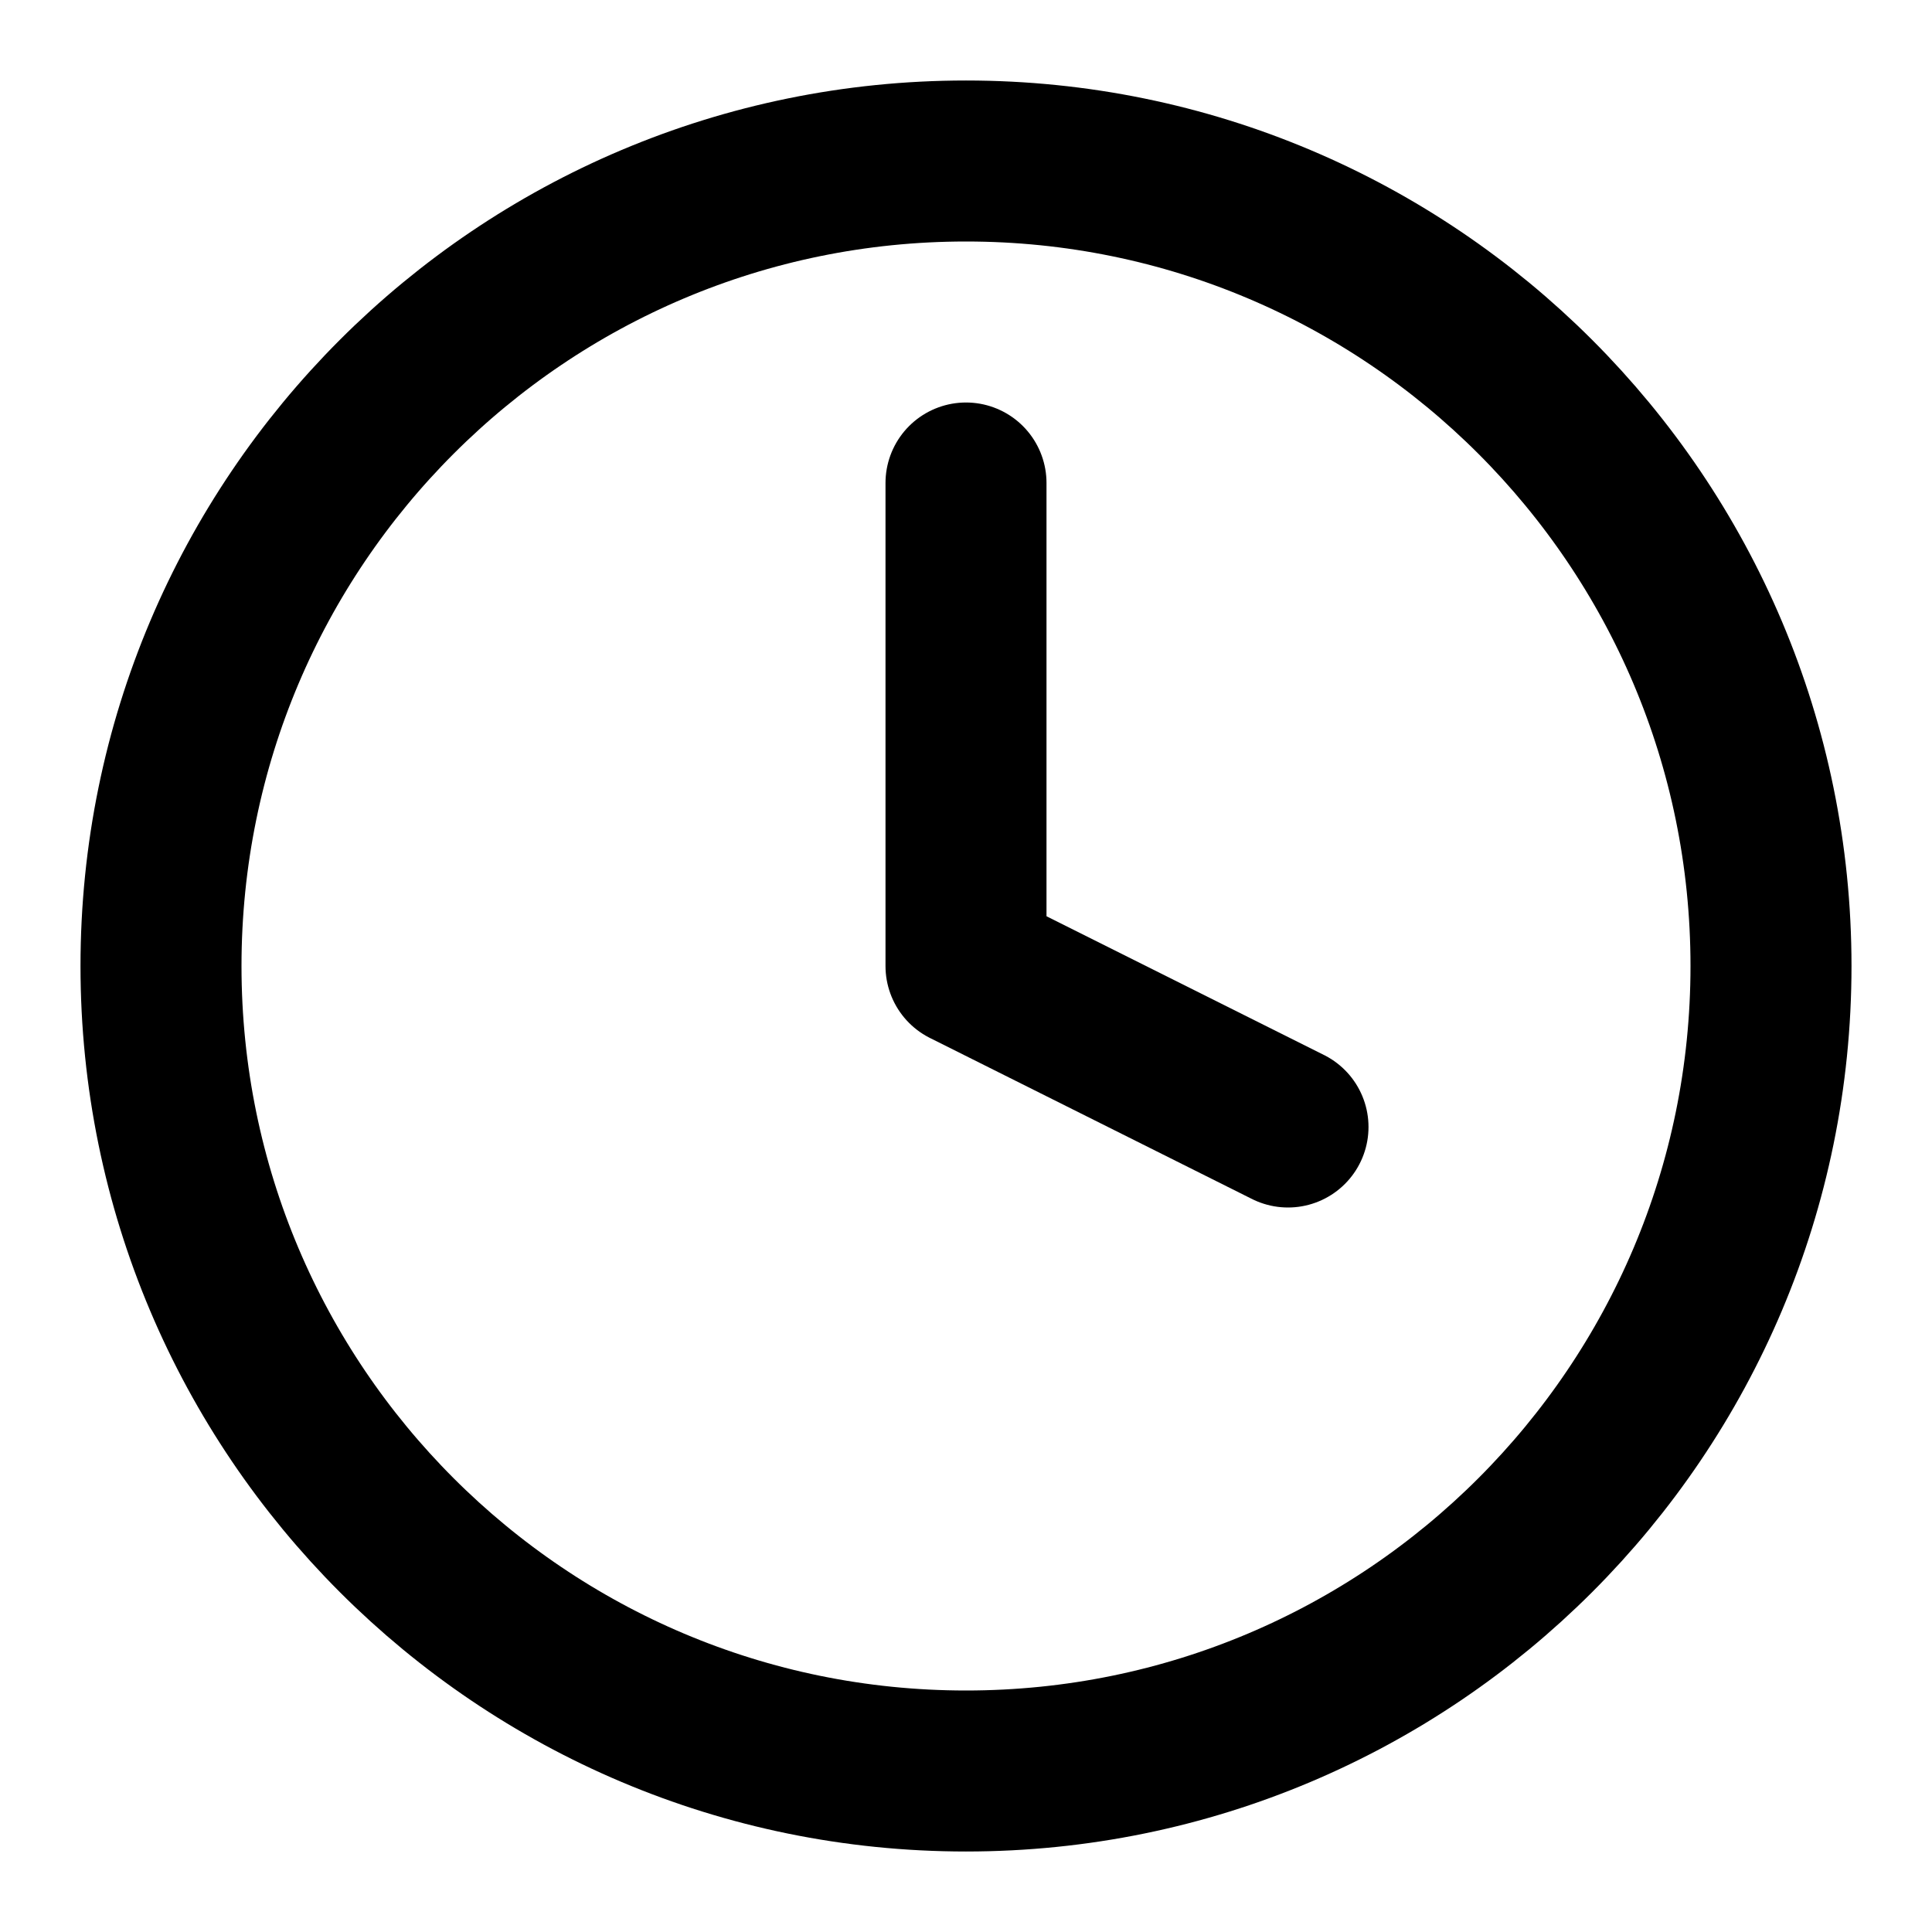
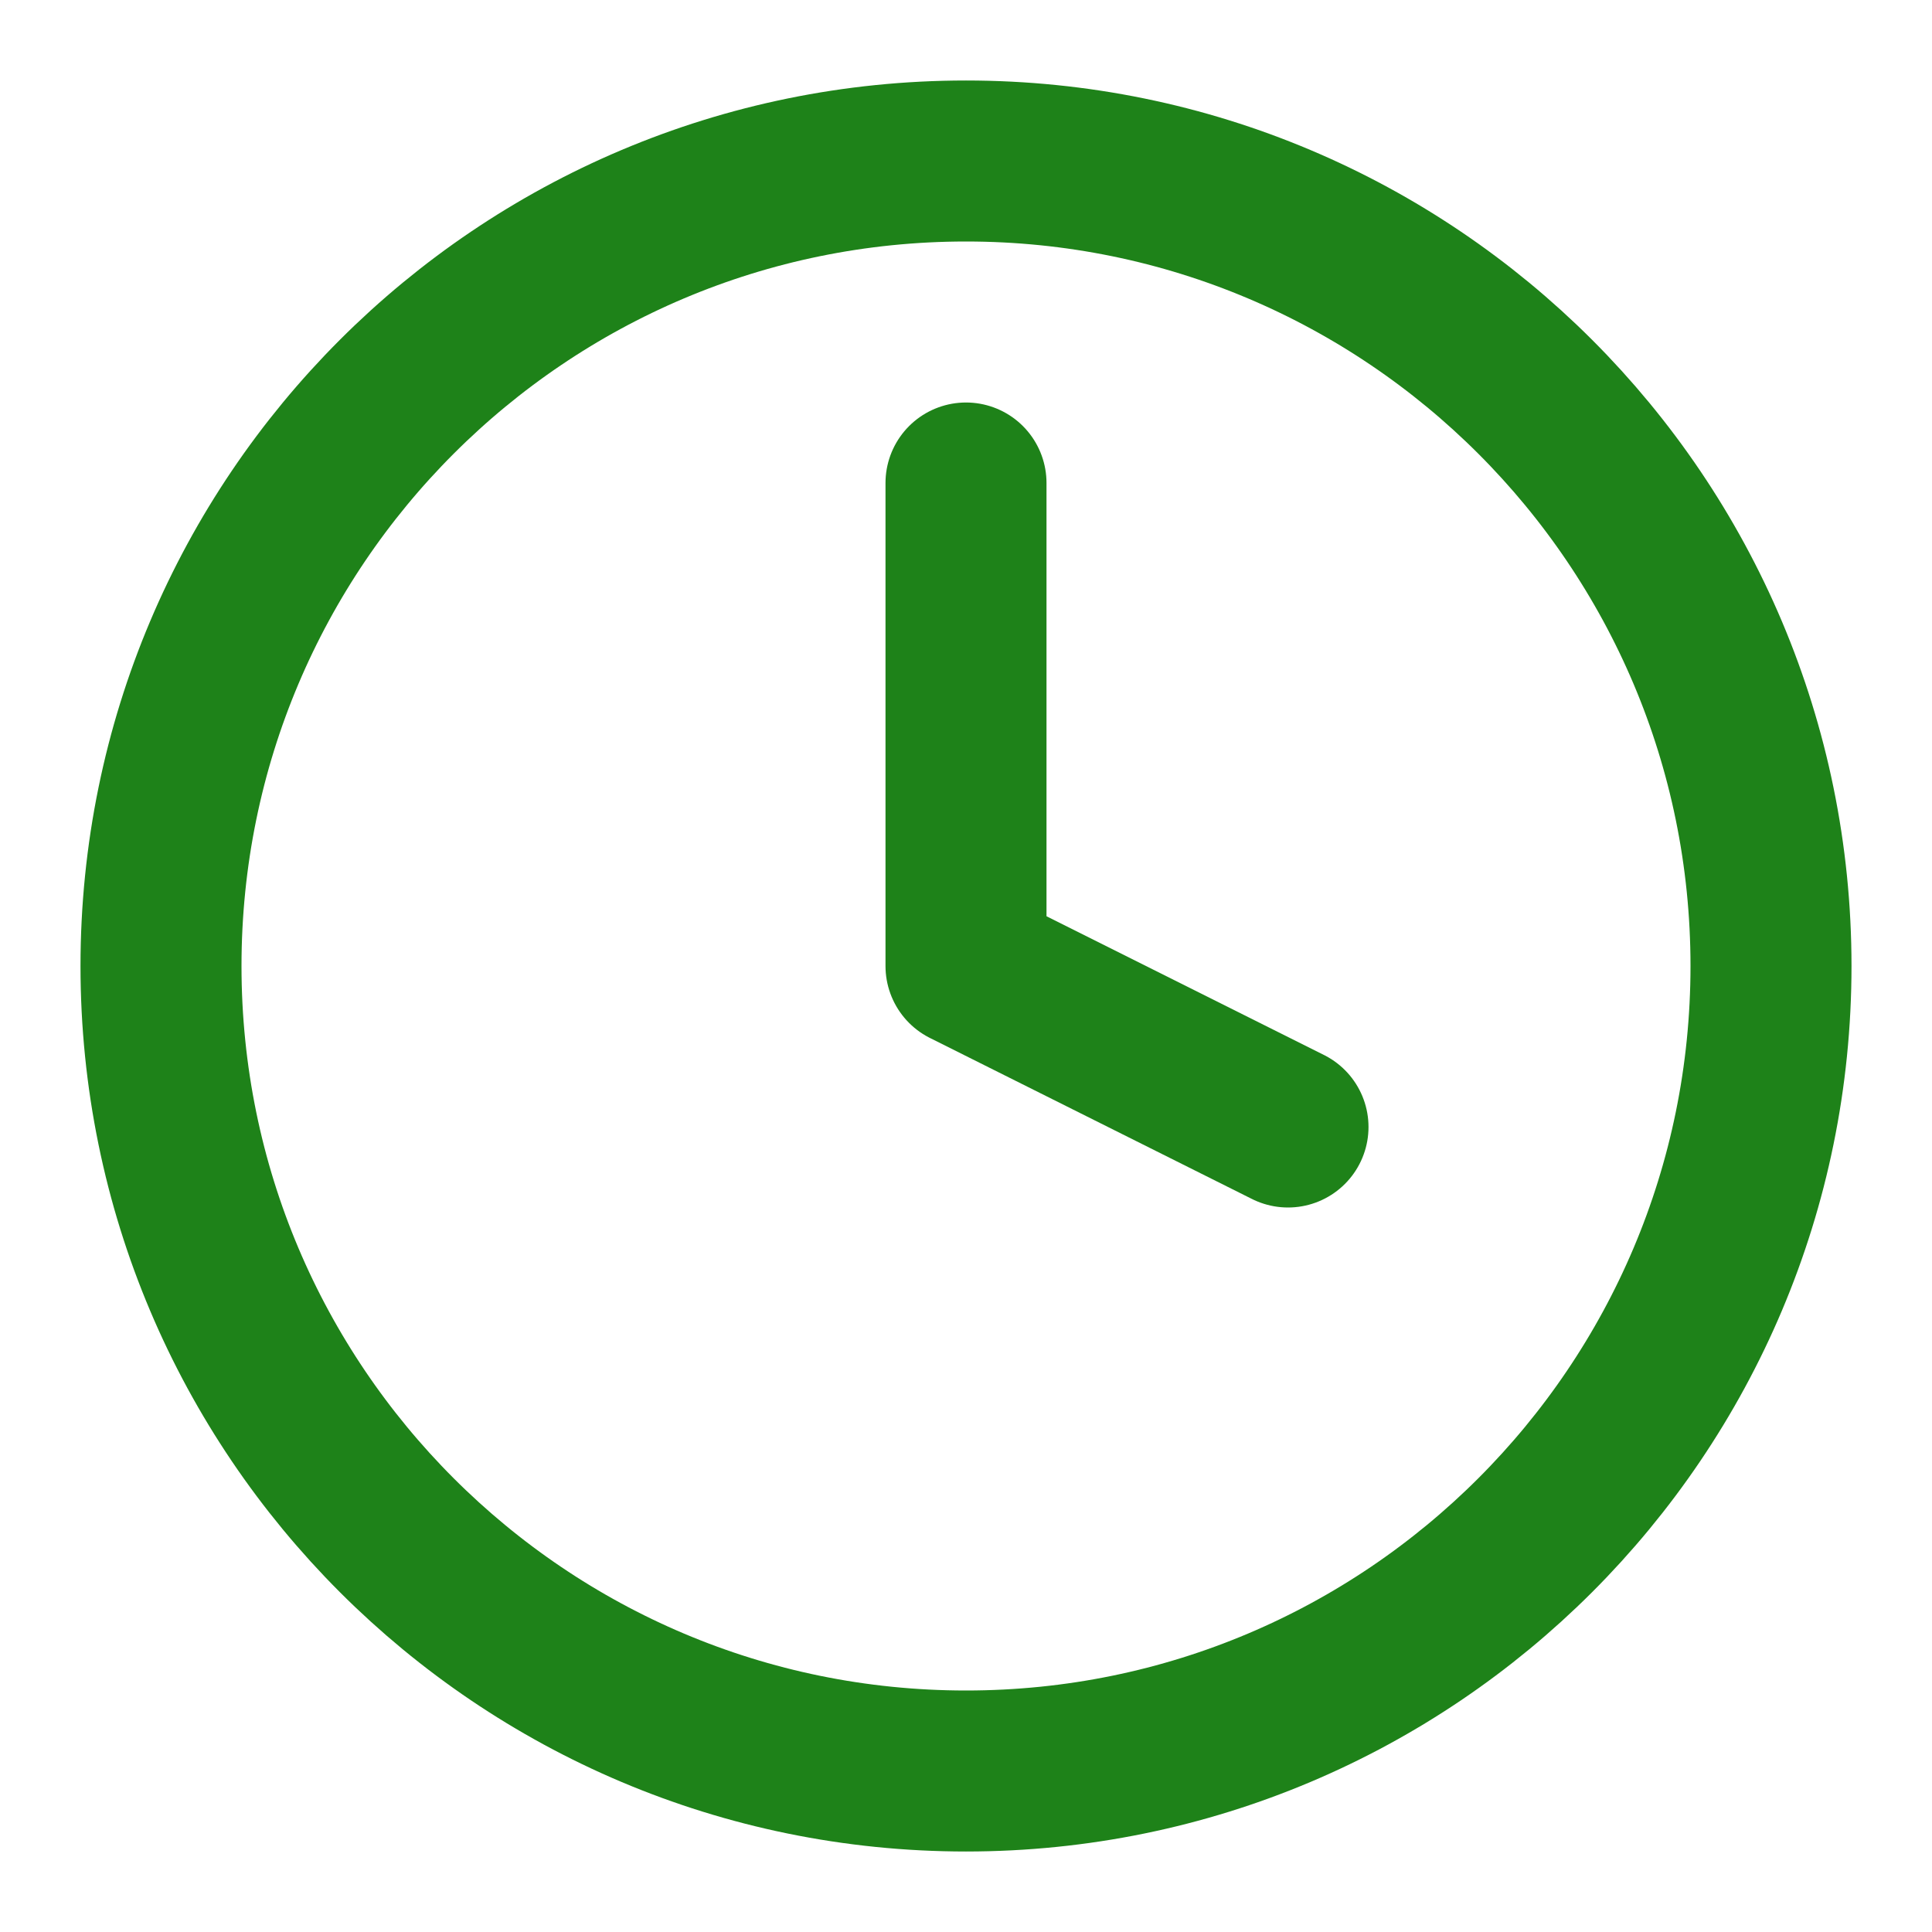
- <svg xmlns="http://www.w3.org/2000/svg" width="24" height="24" viewBox="0 0 24 24" fill="none" stroke="currentColor" stroke-width="2" stroke-linecap="round" stroke-linejoin="round" class="feather feather-clock">
+ <svg xmlns="http://www.w3.org/2000/svg" width="24" height="24" viewBox="0 0 24 24" fill="none" stroke="#1E8219" stroke-width="2" stroke-linecap="round" stroke-linejoin="round" class="feather feather-clock">
  <circle cx="12" cy="12" r="10" />
  <polyline points="12 6 12 12 16 14" />
</svg>
